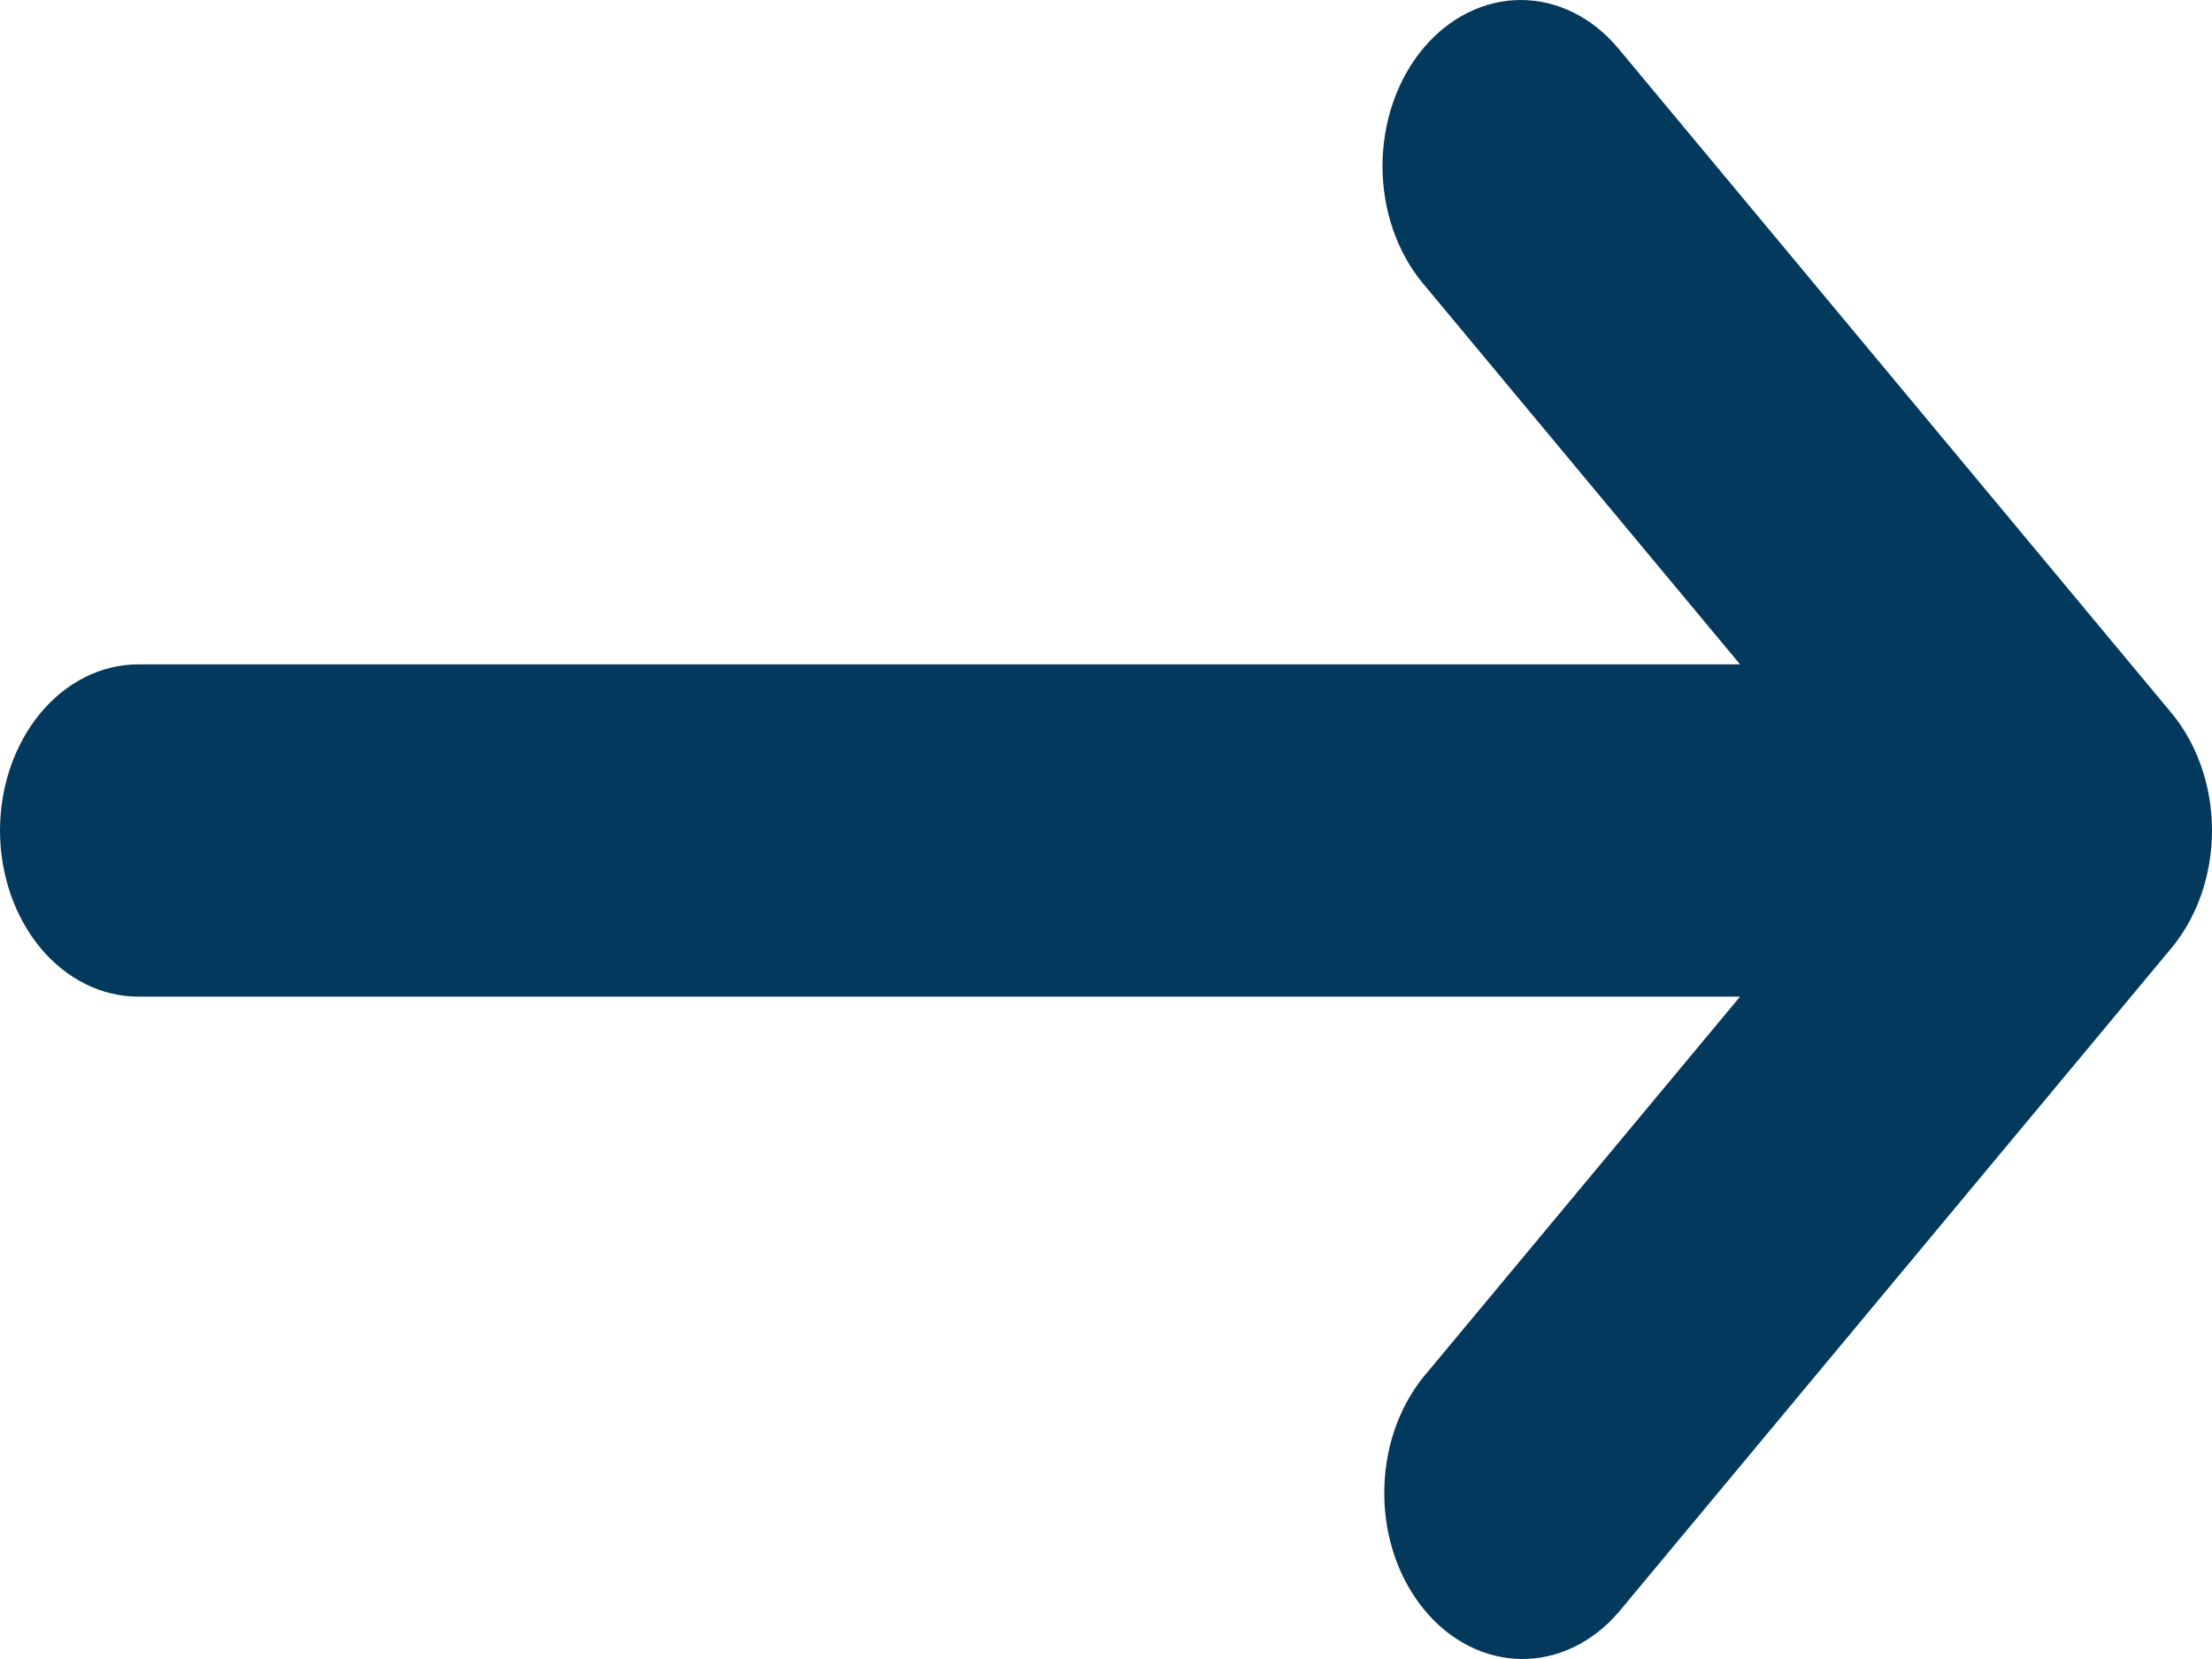
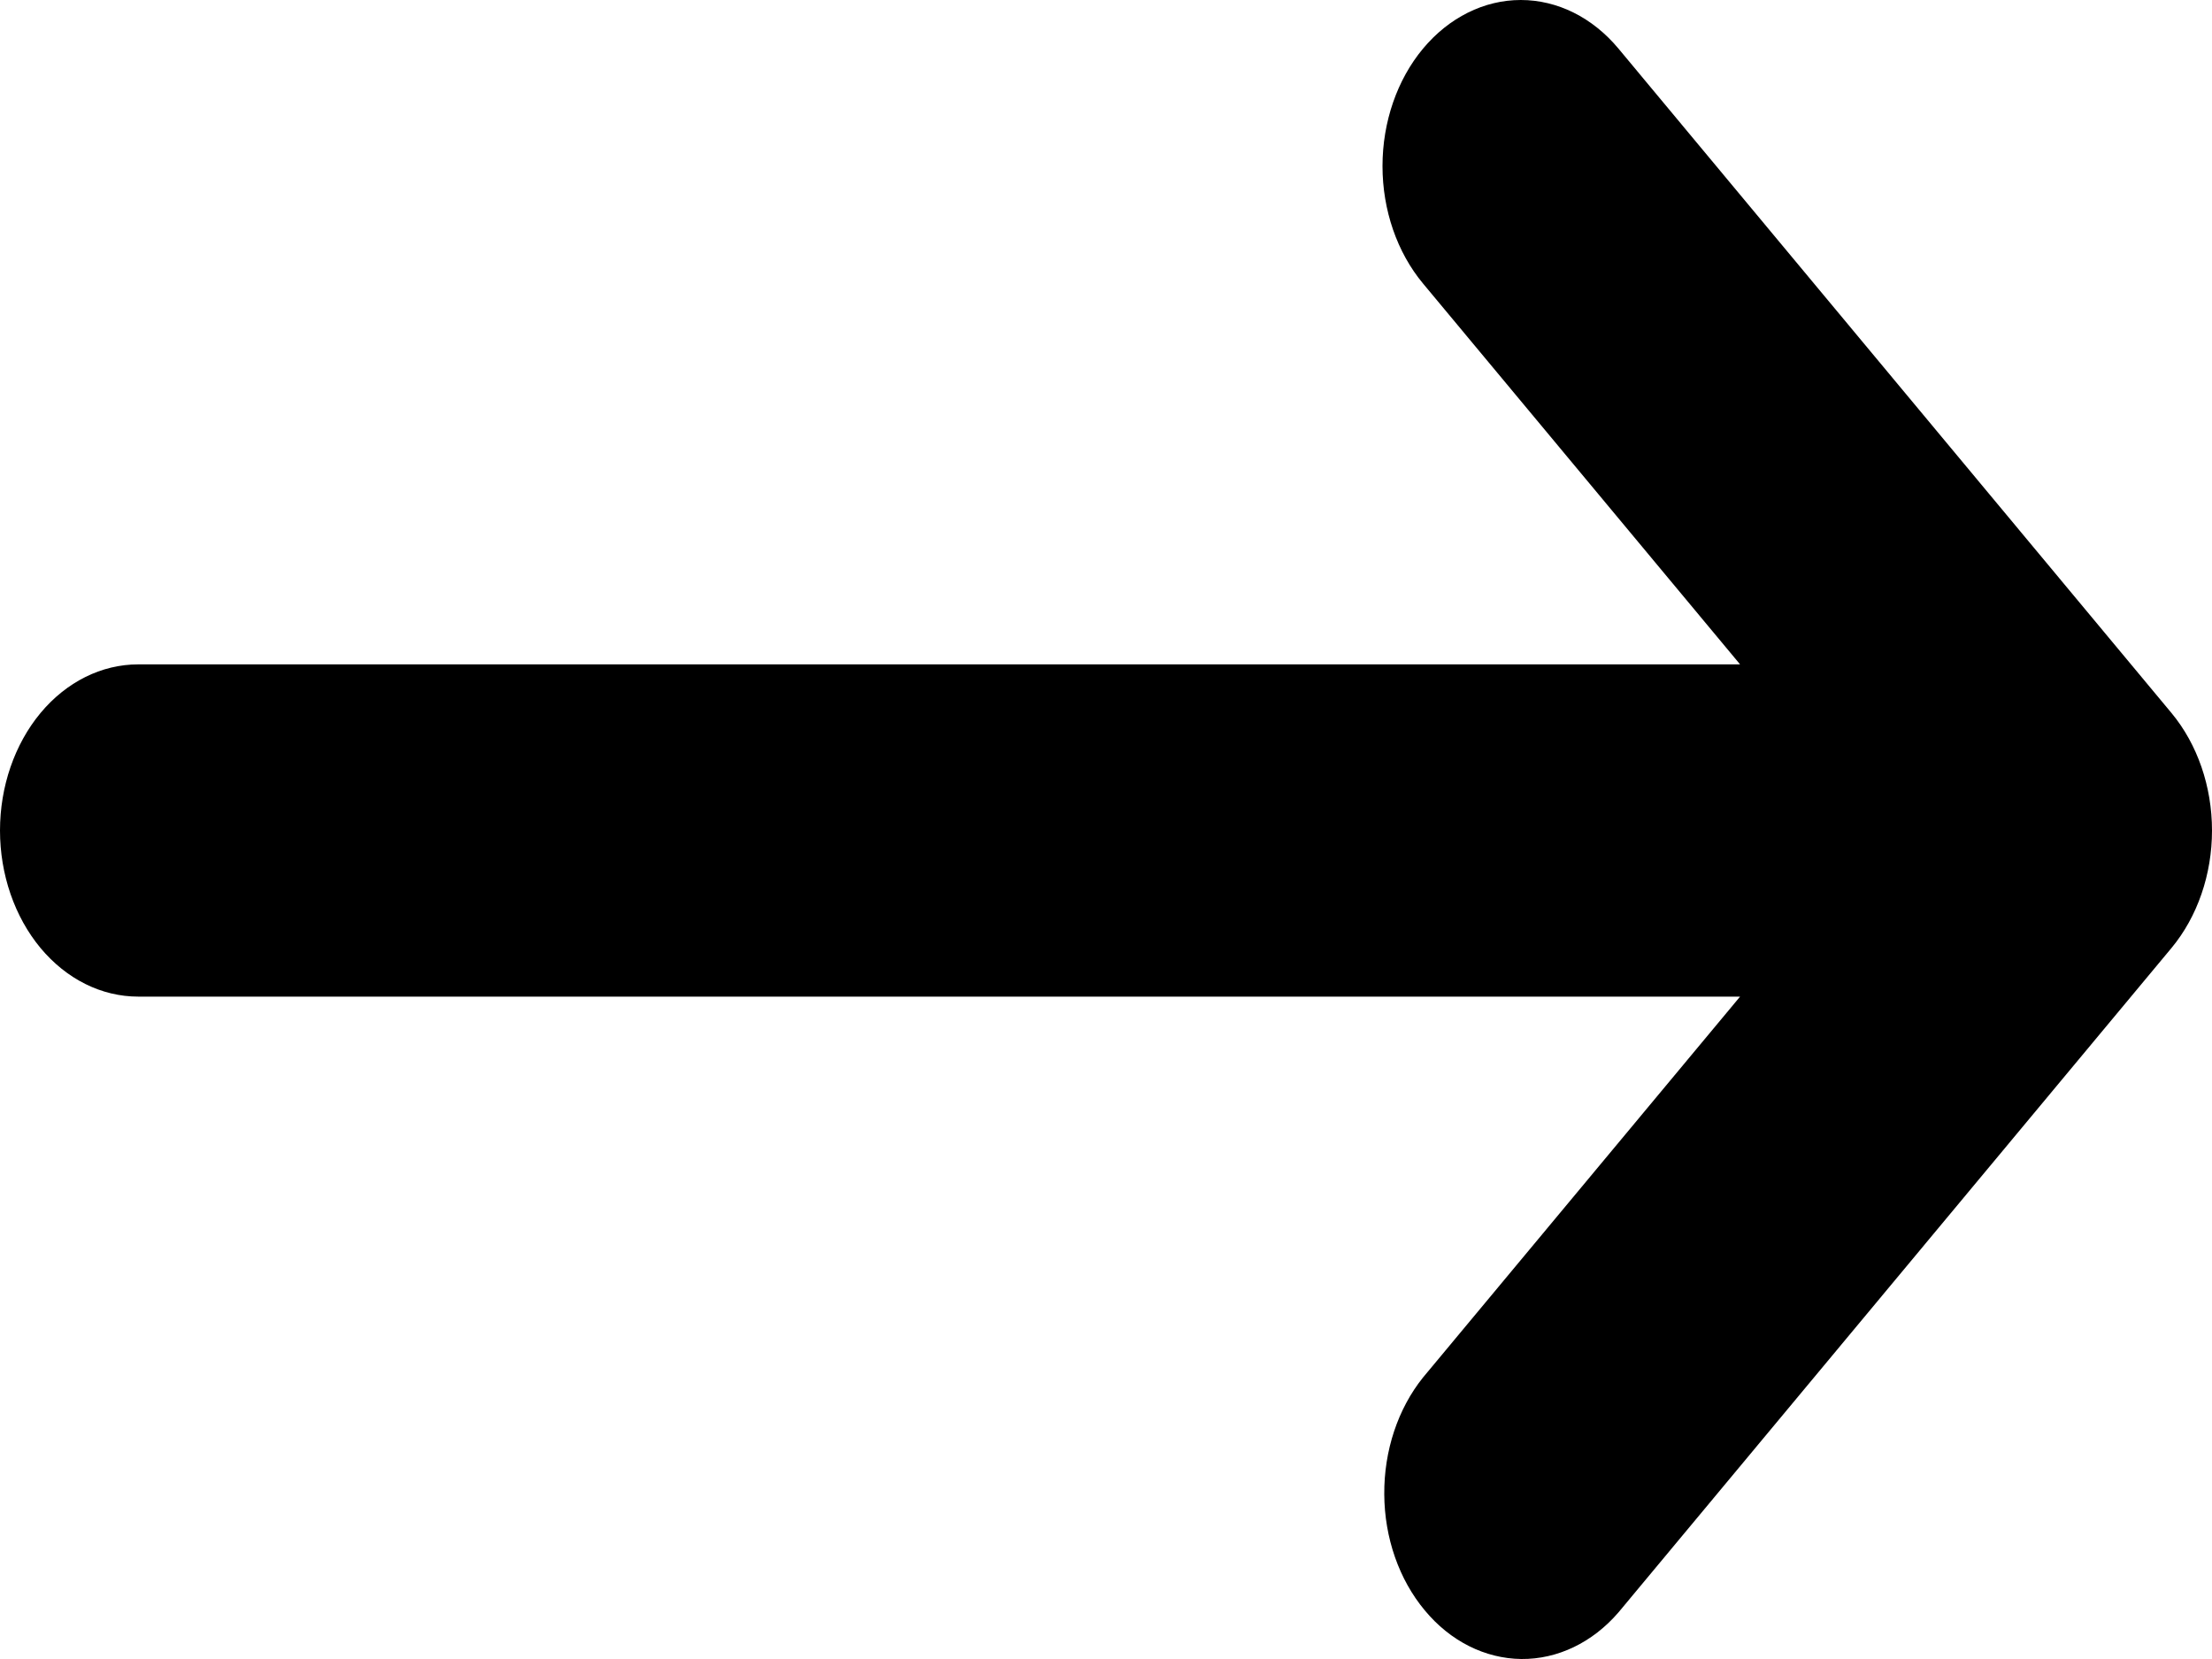
- <svg xmlns="http://www.w3.org/2000/svg" width="20" height="15" viewBox="0 0 20 15" fill="none">
-   <path fill-rule="evenodd" clip-rule="evenodd" d="M12.866 0.44C13.101 0.158 13.419 0 13.75 0C14.082 0 14.399 0.158 14.634 0.44L19.634 6.447C19.868 6.729 20 7.111 20 7.509C20 7.907 19.868 8.289 19.634 8.571L14.634 14.578C14.398 14.852 14.082 15.003 13.755 15C13.427 14.996 13.113 14.839 12.882 14.56C12.65 14.282 12.518 13.905 12.516 13.511C12.513 13.117 12.639 12.738 12.866 12.455L15.733 9.011H1.25C0.918 9.011 0.601 8.853 0.366 8.571C0.132 8.289 0 7.907 0 7.509C0 7.111 0.132 6.729 0.366 6.447C0.601 6.165 0.918 6.007 1.25 6.007H15.733L12.866 2.563C12.632 2.282 12.5 1.9 12.5 1.502C12.5 1.103 12.632 0.721 12.866 0.44Z" fill="#04395E" />
+ <svg xmlns="http://www.w3.org/2000/svg" width="20" height="15" viewBox="0 0 20 15" fill="">
+   <path fill-rule="evenodd" clip-rule="evenodd" d="M12.866 0.44C13.101 0.158 13.419 0 13.75 0C14.082 0 14.399 0.158 14.634 0.44L19.634 6.447C19.868 6.729 20 7.111 20 7.509C20 7.907 19.868 8.289 19.634 8.571L14.634 14.578C14.398 14.852 14.082 15.003 13.755 15C13.427 14.996 13.113 14.839 12.882 14.56C12.65 14.282 12.518 13.905 12.516 13.511C12.513 13.117 12.639 12.738 12.866 12.455L15.733 9.011H1.25C0.918 9.011 0.601 8.853 0.366 8.571C0.132 8.289 0 7.907 0 7.509C0 7.111 0.132 6.729 0.366 6.447C0.601 6.165 0.918 6.007 1.25 6.007H15.733L12.866 2.563C12.632 2.282 12.5 1.9 12.5 1.502C12.5 1.103 12.632 0.721 12.866 0.44Z" fill="" />
</svg>
